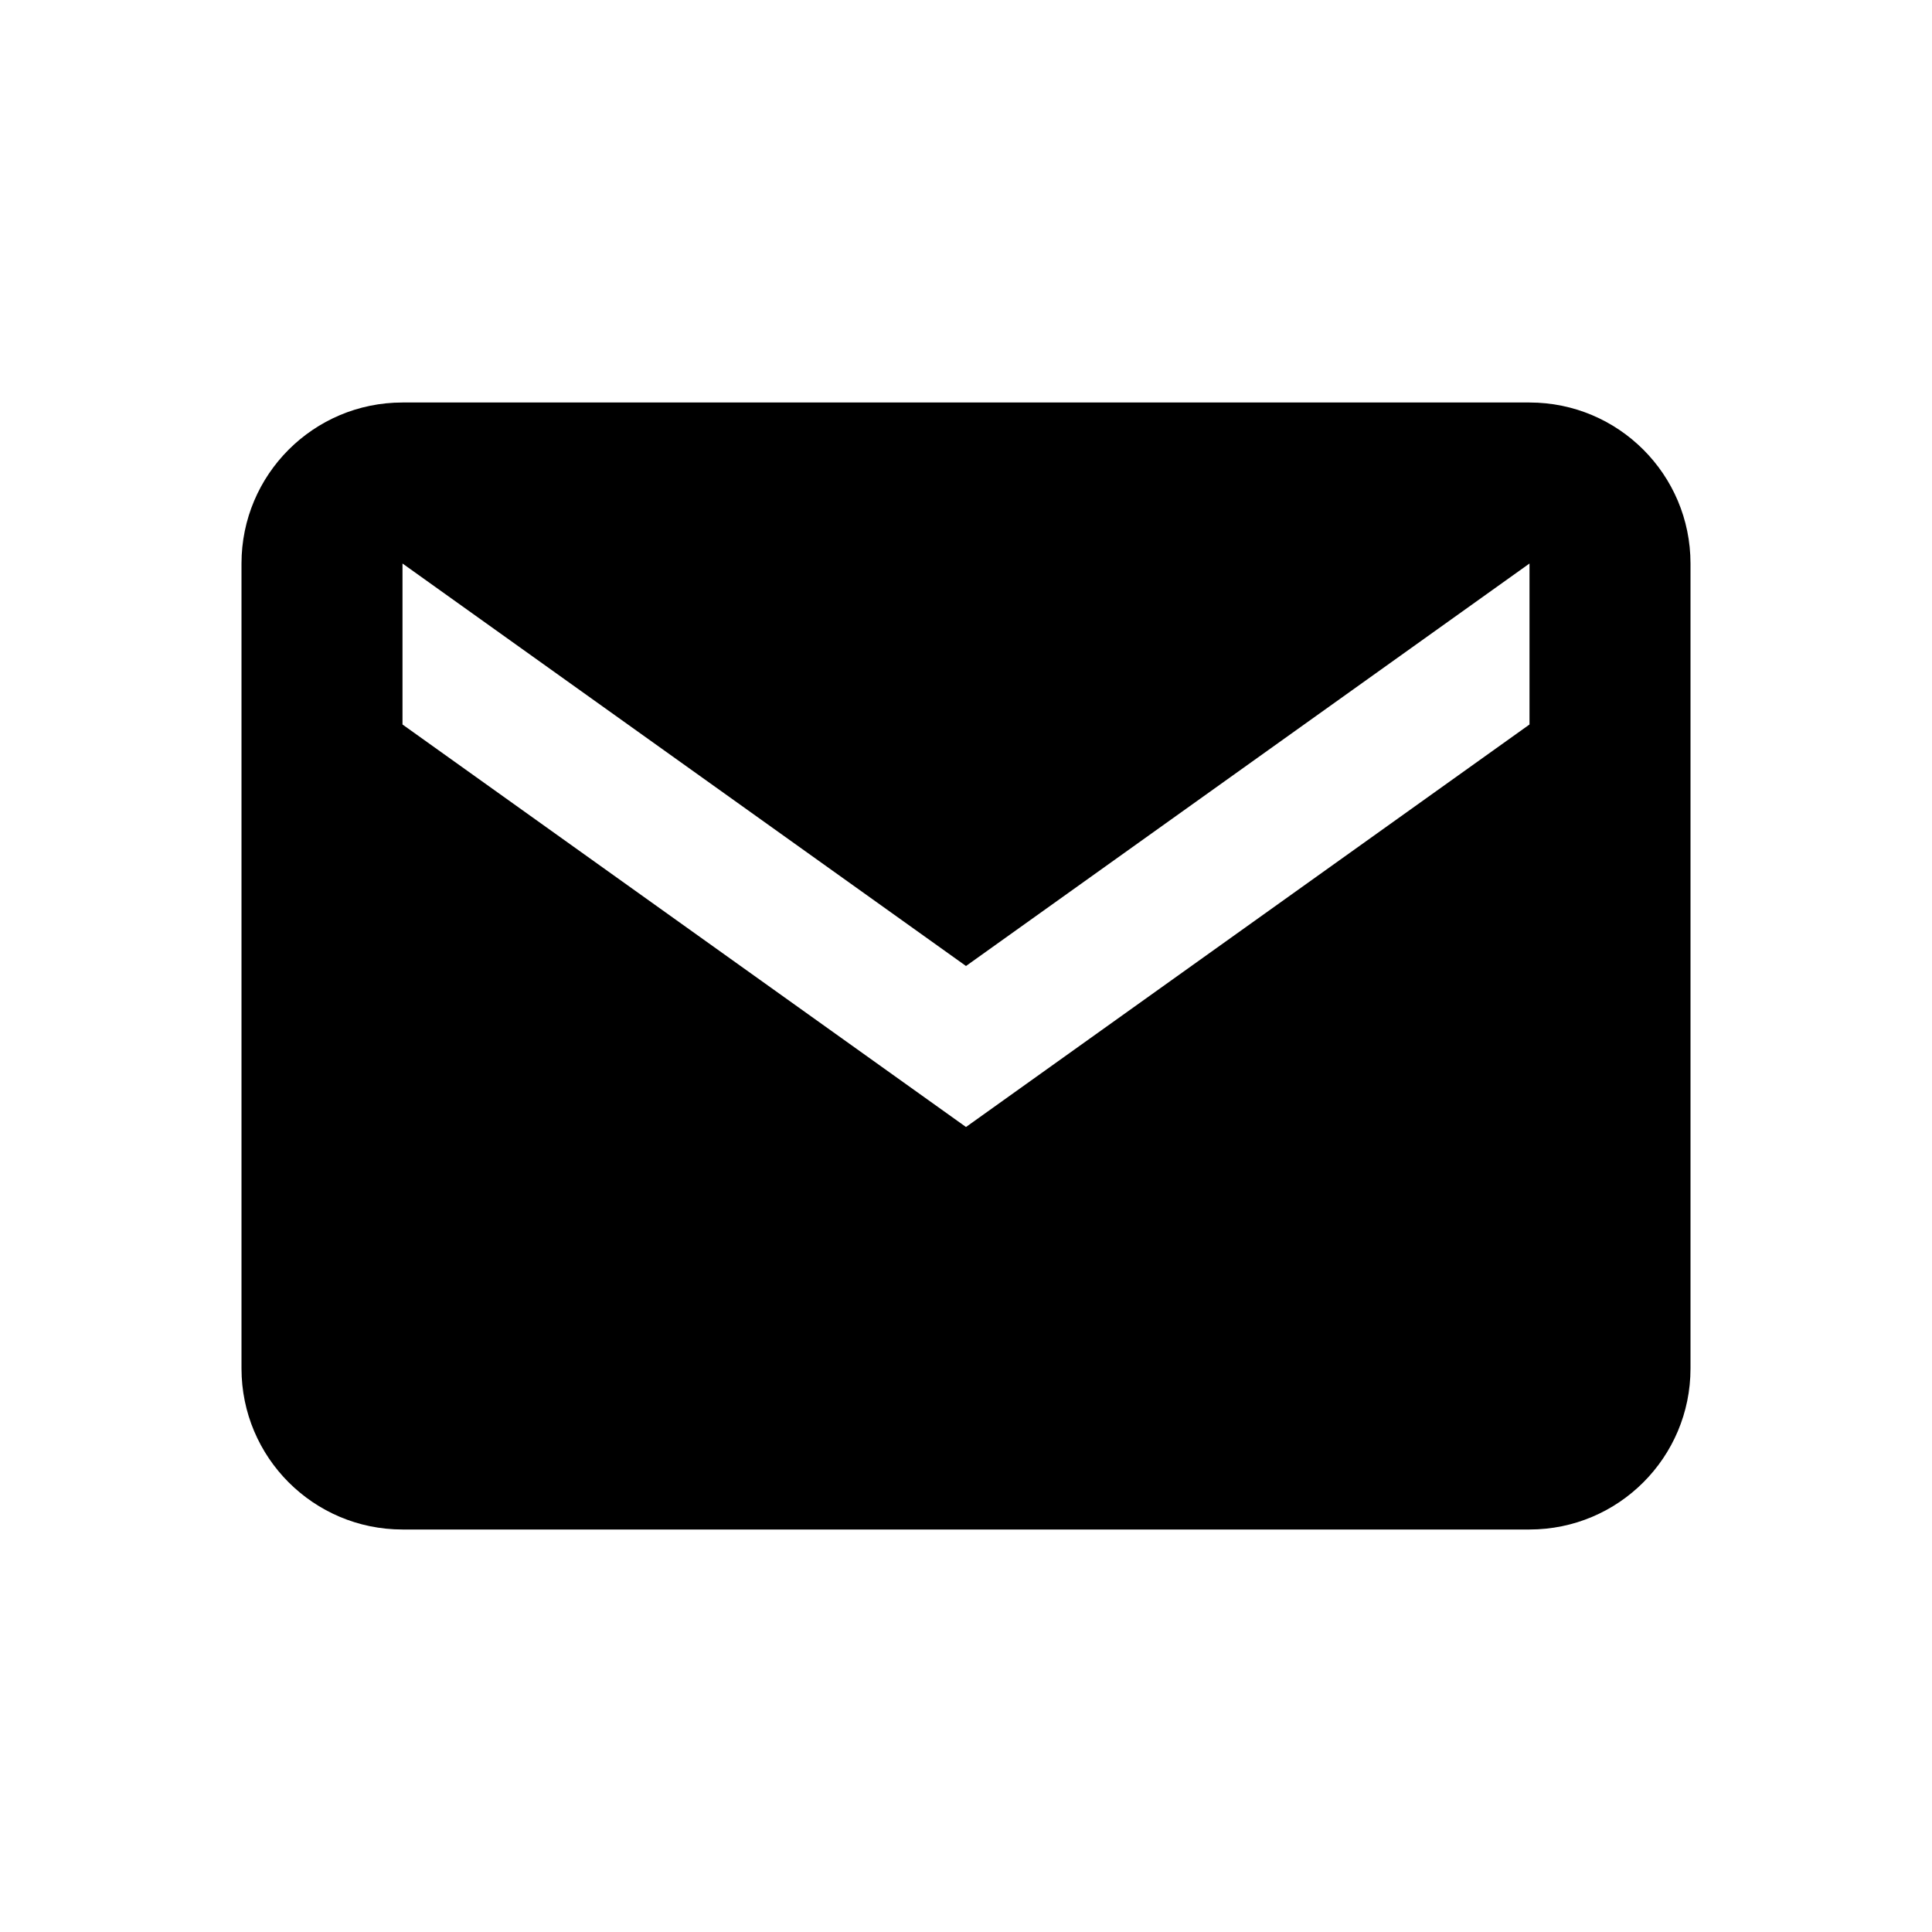
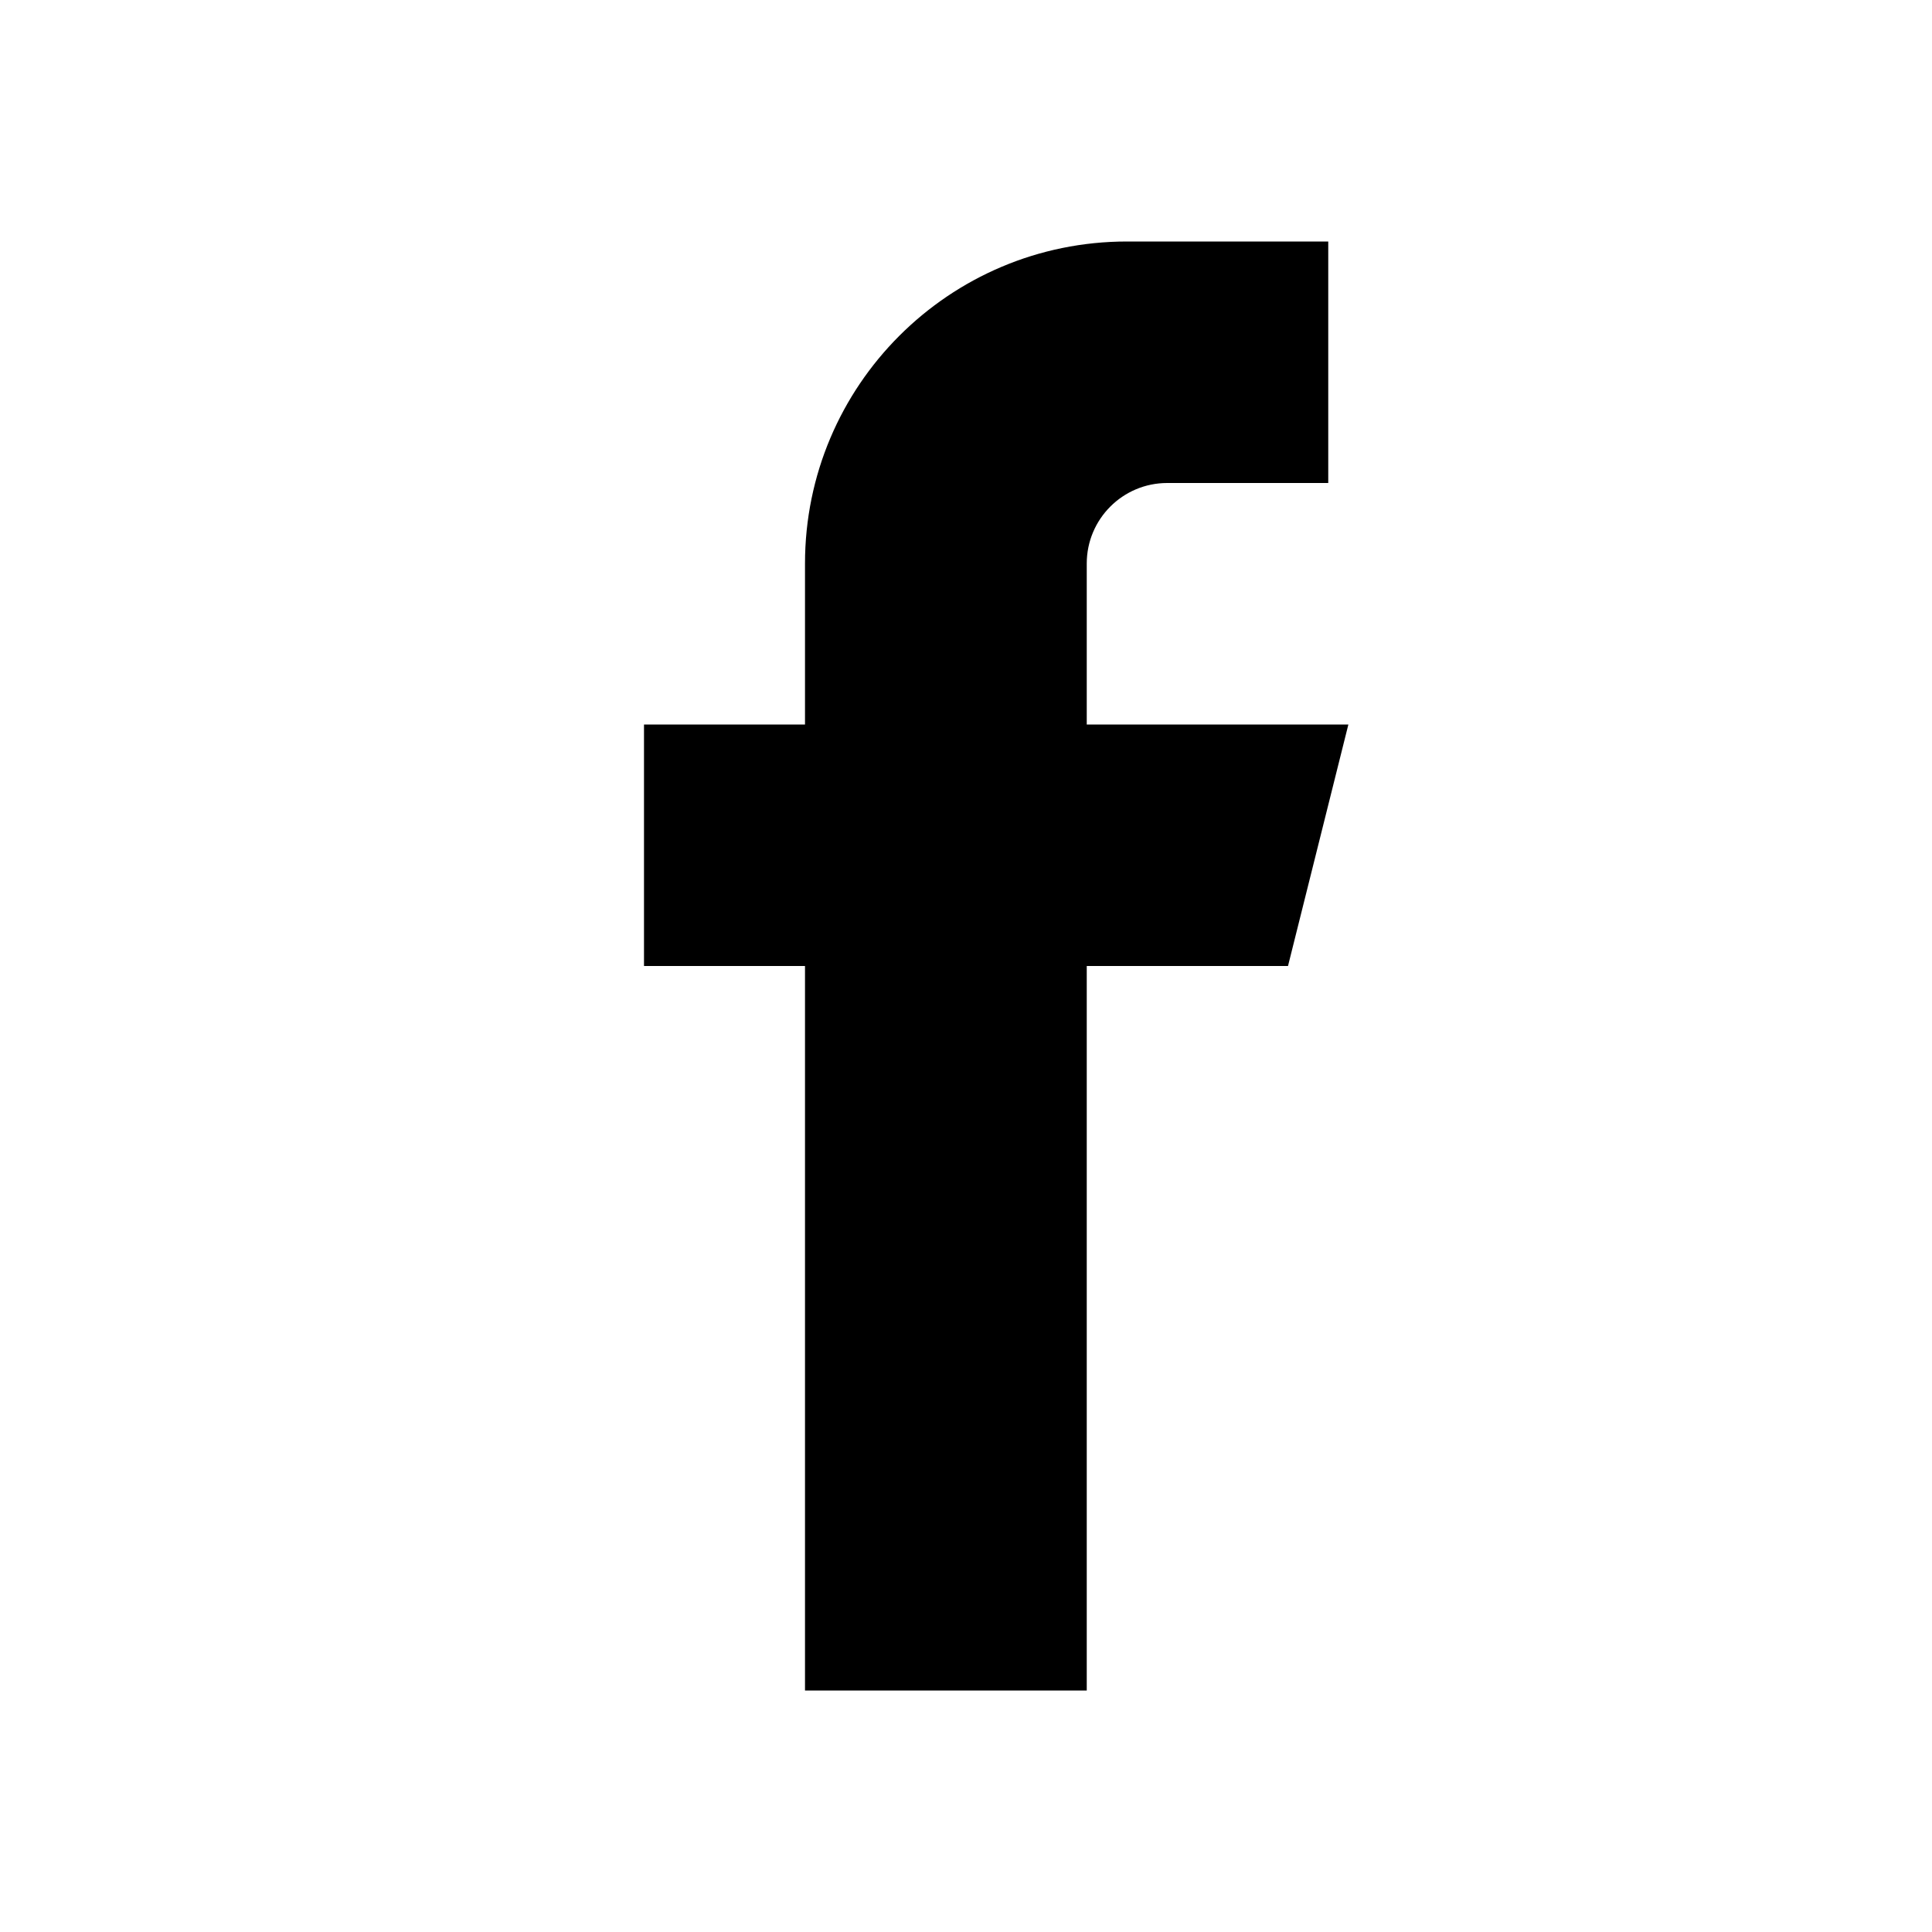
<svg xmlns="http://www.w3.org/2000/svg" data-name="Layer 21" height="24" id="Layer_21" viewBox="0 0 24 24" width="24">
-   <path d="M19,5H5A2,2,0,0,0,3,7V17a2,2,0,0,0,2,2H19a2,2,0,0,0,2-2V7A2,2,0,0,0,19,5Zm0,4-7,5L5,9V7l7,5,7-5Z" />
+   <path d="M16.75,9H13.5V7a1,1,0,0,1,1-1h2V3H14a4,4,0,0,0-4,4V9H8v3h2v9h3.5V12H16Z" />
</svg>
